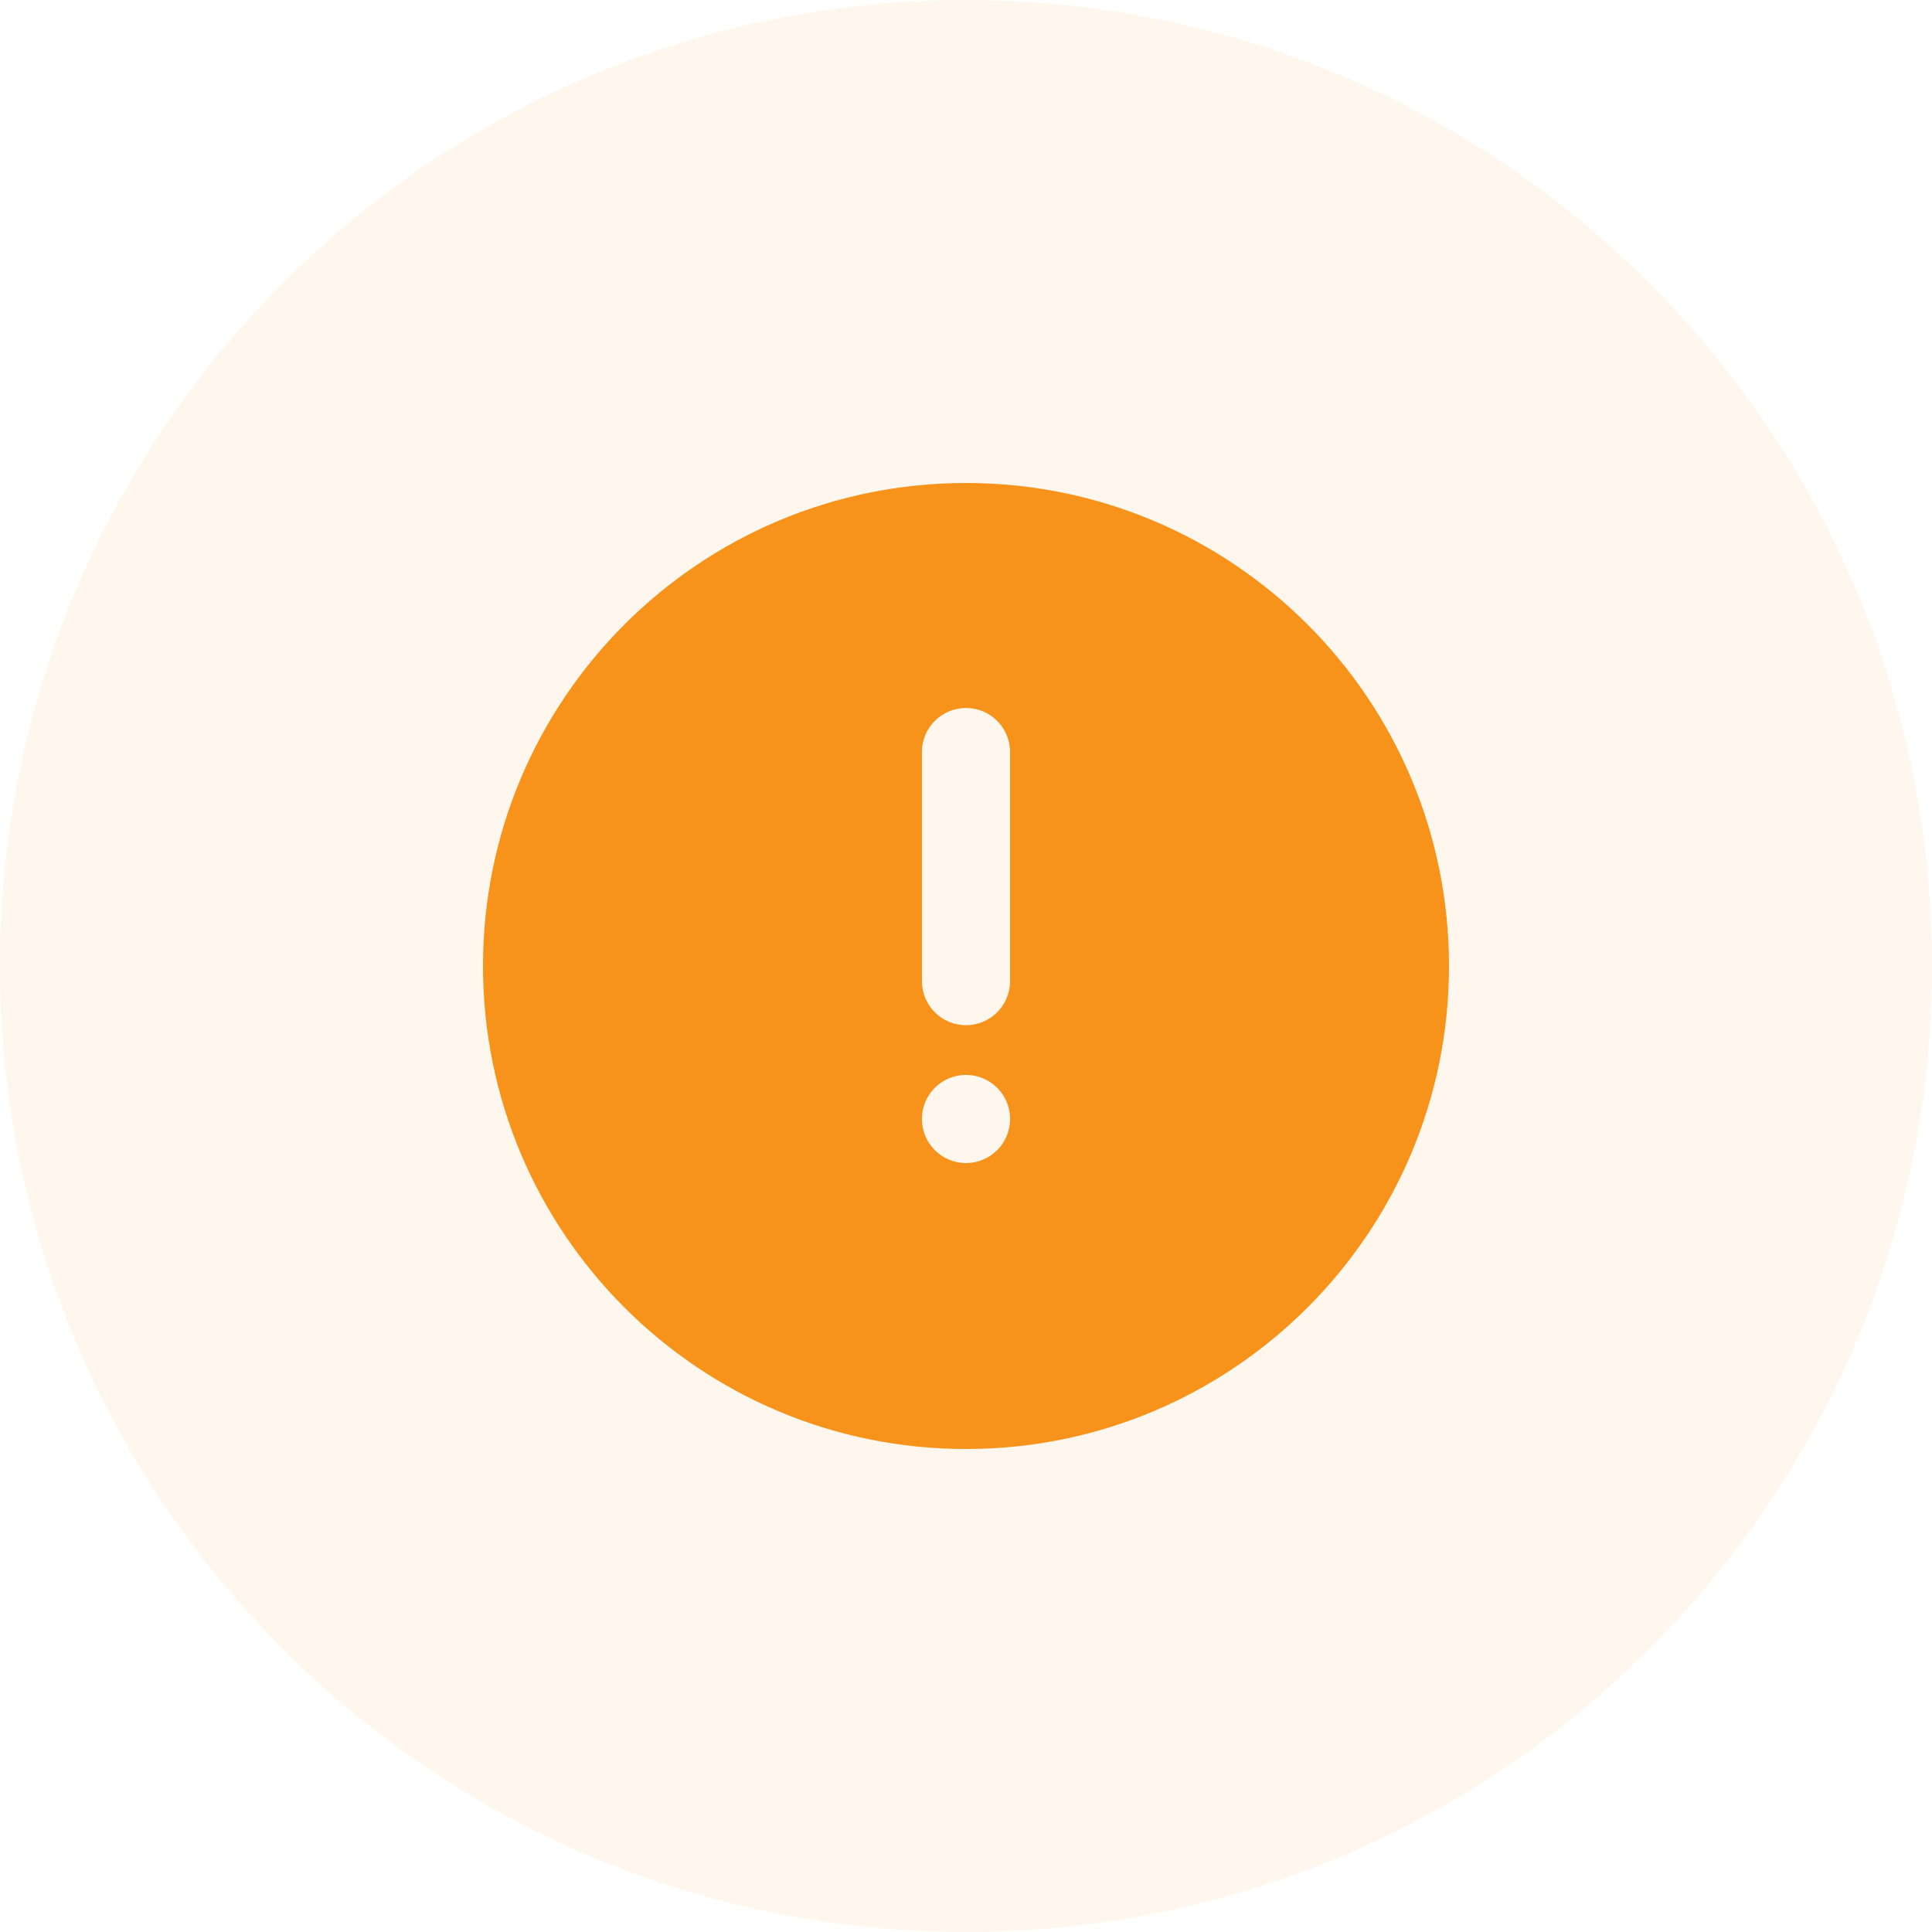
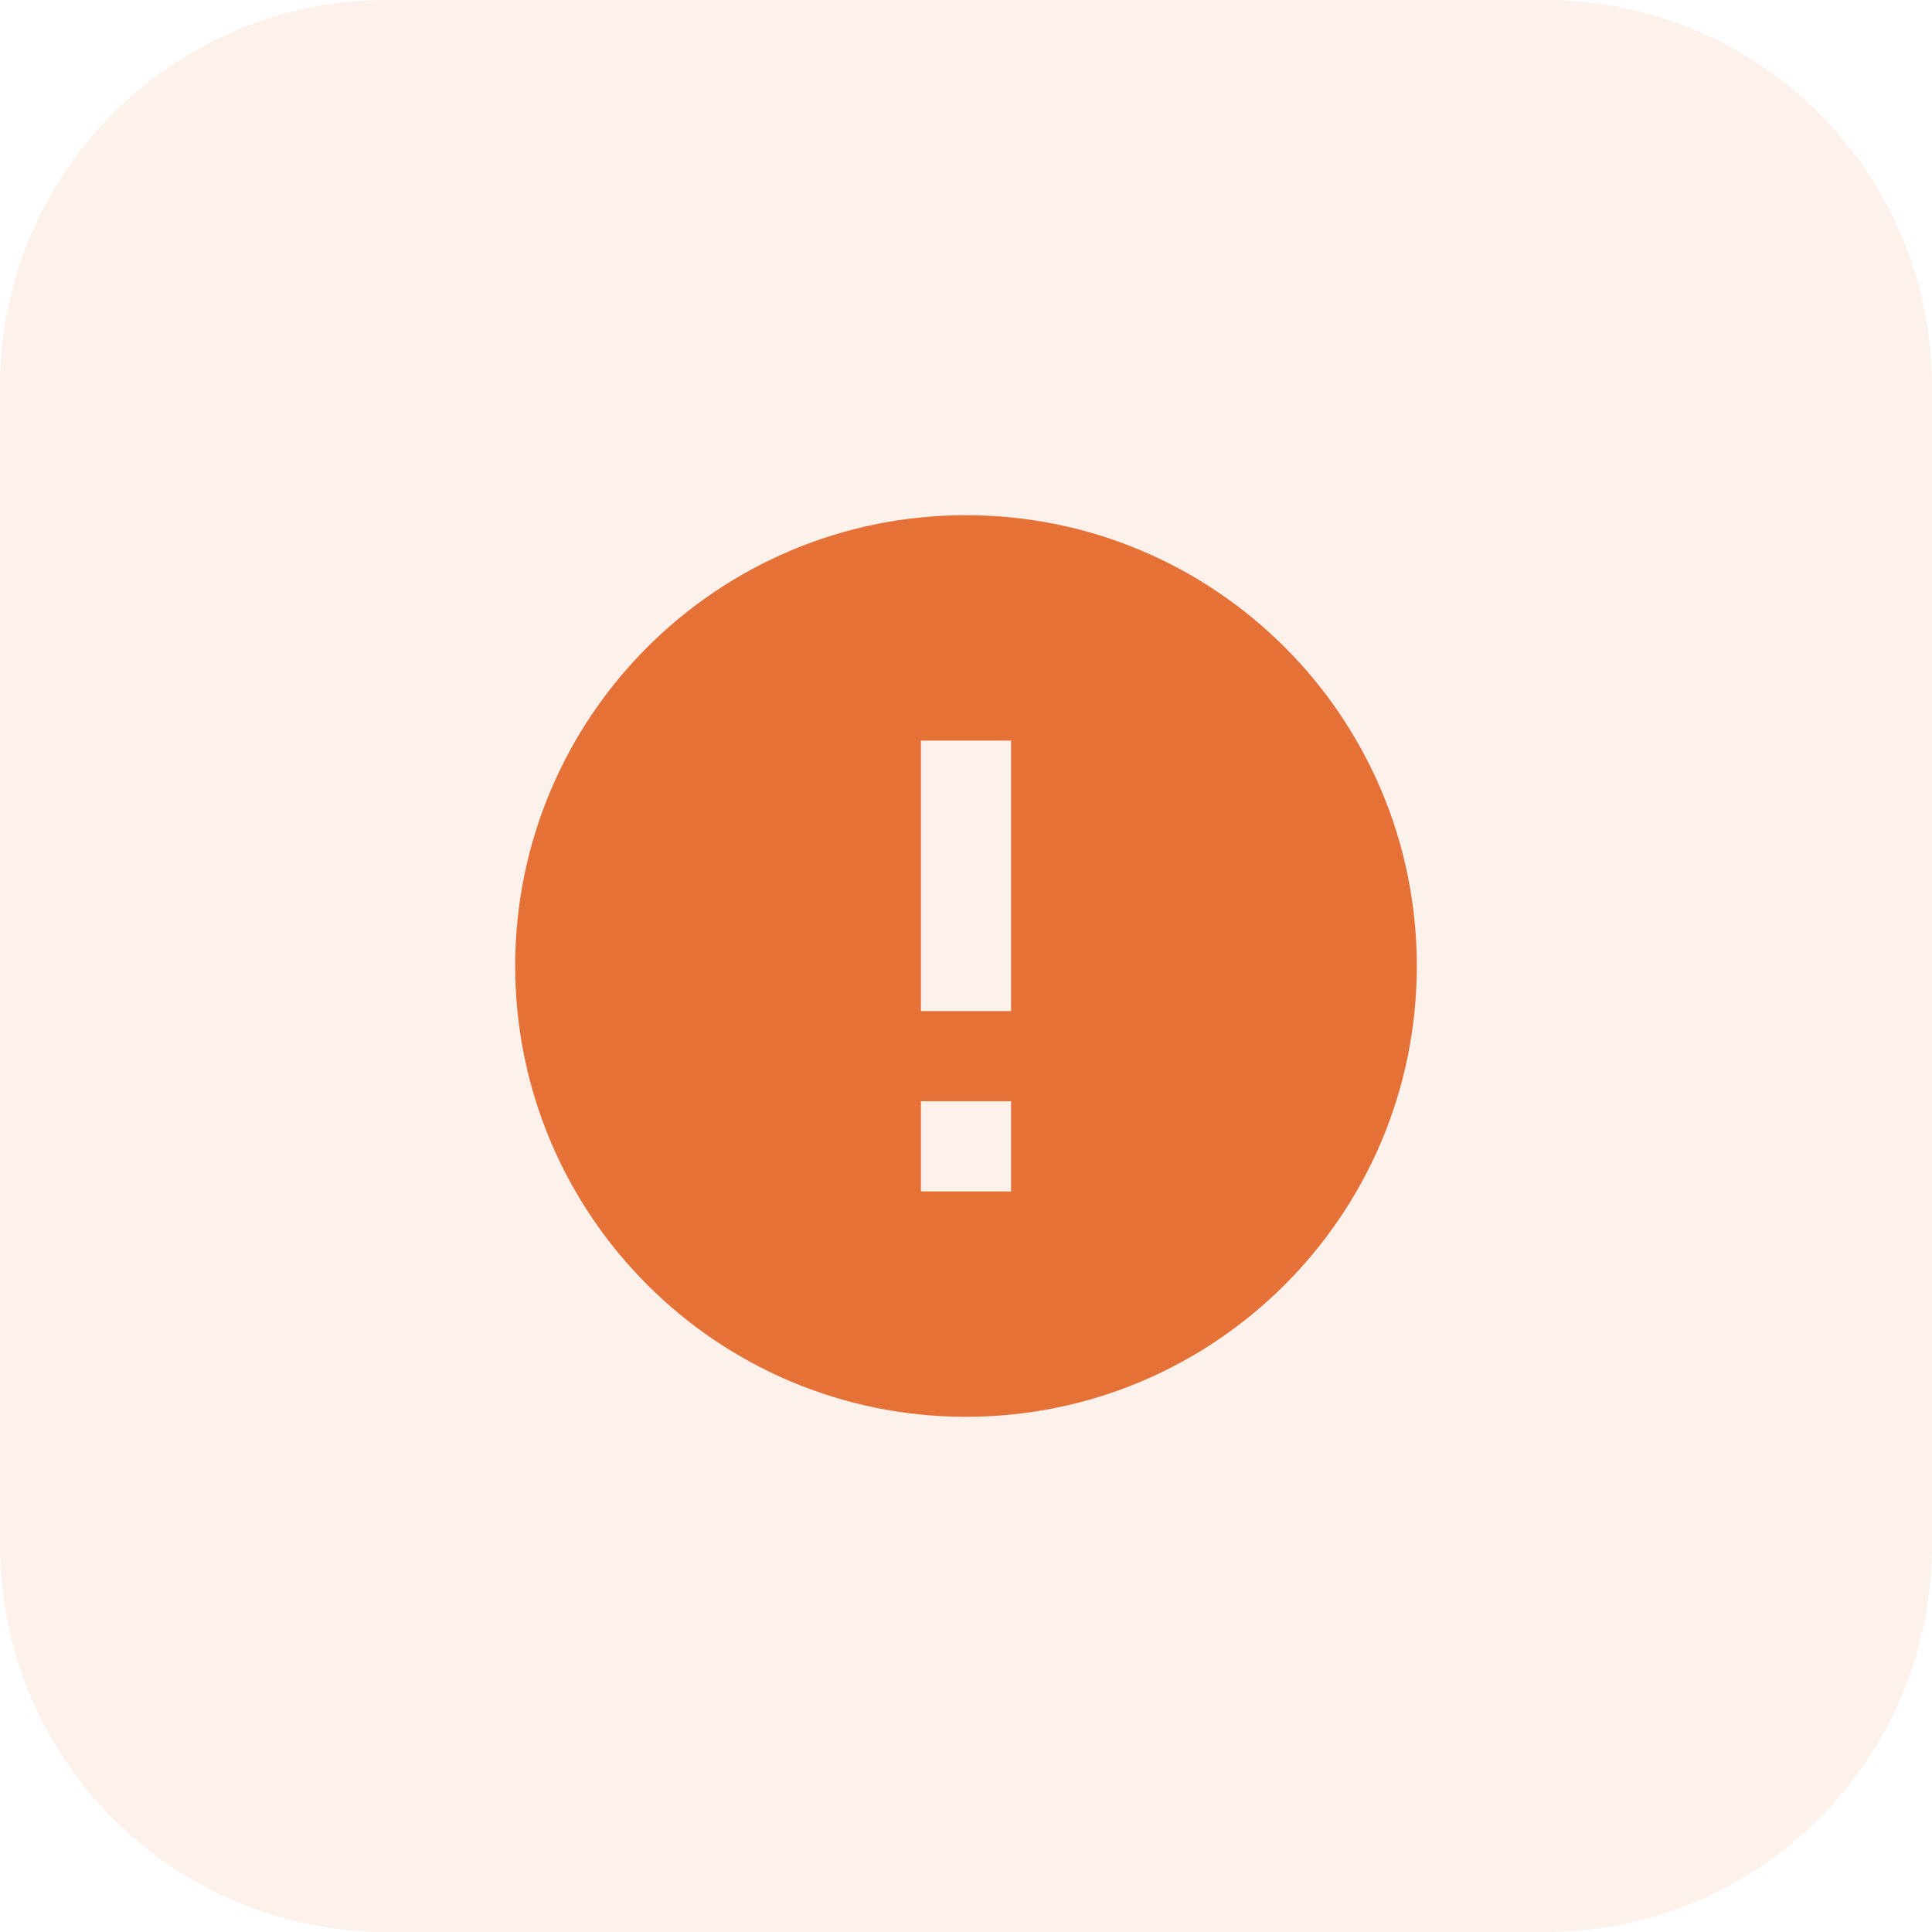
- <svg xmlns="http://www.w3.org/2000/svg" xmlns:xlink="http://www.w3.org/1999/xlink" width="67px" height="67px" viewBox="0 0 67 67" version="1.1">
-   <defs>
-     <rect id="path-1" x="31.971" y="24.552" width="3.057" height="11.001" rx="1.529" />
-   </defs>
-   <g id="页面-1" stroke="none" stroke-width="1" fill="none" fill-rule="evenodd">
-     <g id="编组">
-       <circle id="椭圆形" fill="#FFF7ED" cx="33.5" cy="33.5" r="33.5" />
-       <circle id="椭圆形" fill="#F7931A" cx="33.5" cy="33.5" r="16.75" />
-       <circle id="椭圆形" fill="#FFF7ED" cx="33.5" cy="38.805" r="1.529" />
-       <use id="矩形" fill="#FFF7ED" stroke-linejoin="round" stroke-dasharray="18,18" xlink:href="#path-1" />
+ <svg xmlns="http://www.w3.org/2000/svg" width="60px" height="60px" viewBox="0 0 60 60" version="1.1">
+   <g id="页面-2" stroke="none" stroke-width="1" fill="none" fill-rule="evenodd">
+     <g id="强提示弹窗" transform="translate(-440, -176)" fill="#E67137">
+       <g id="ModalContent" transform="translate(422, 102)">
+         <g id="ModalBody" transform="translate(0, 60)">
+           <g id="warming" transform="translate(18, 14)">
+             <rect id="矩形" opacity="0.1" x="0" y="0" width="60" height="60" rx="12" />
+             <g id=".status=error" transform="translate(16, 16)">
+               <path d="M0,14 C0,6.268 6.268,0 14,0 C21.732,0 28,6.268 28,14 C28,21.732 21.732,28 14,28 C6.268,28 0,21.732 0,14 Z M12.6,21 L15.4,21 L15.4,18.2 L12.6,18.2 L12.6,21 Z M12.6,15.4 L15.4,15.4 L15.4,7 L12.6,7 L12.6,15.4 Z" id="Vector" />
+             </g>
+           </g>
+         </g>
+       </g>
    </g>
  </g>
</svg>
